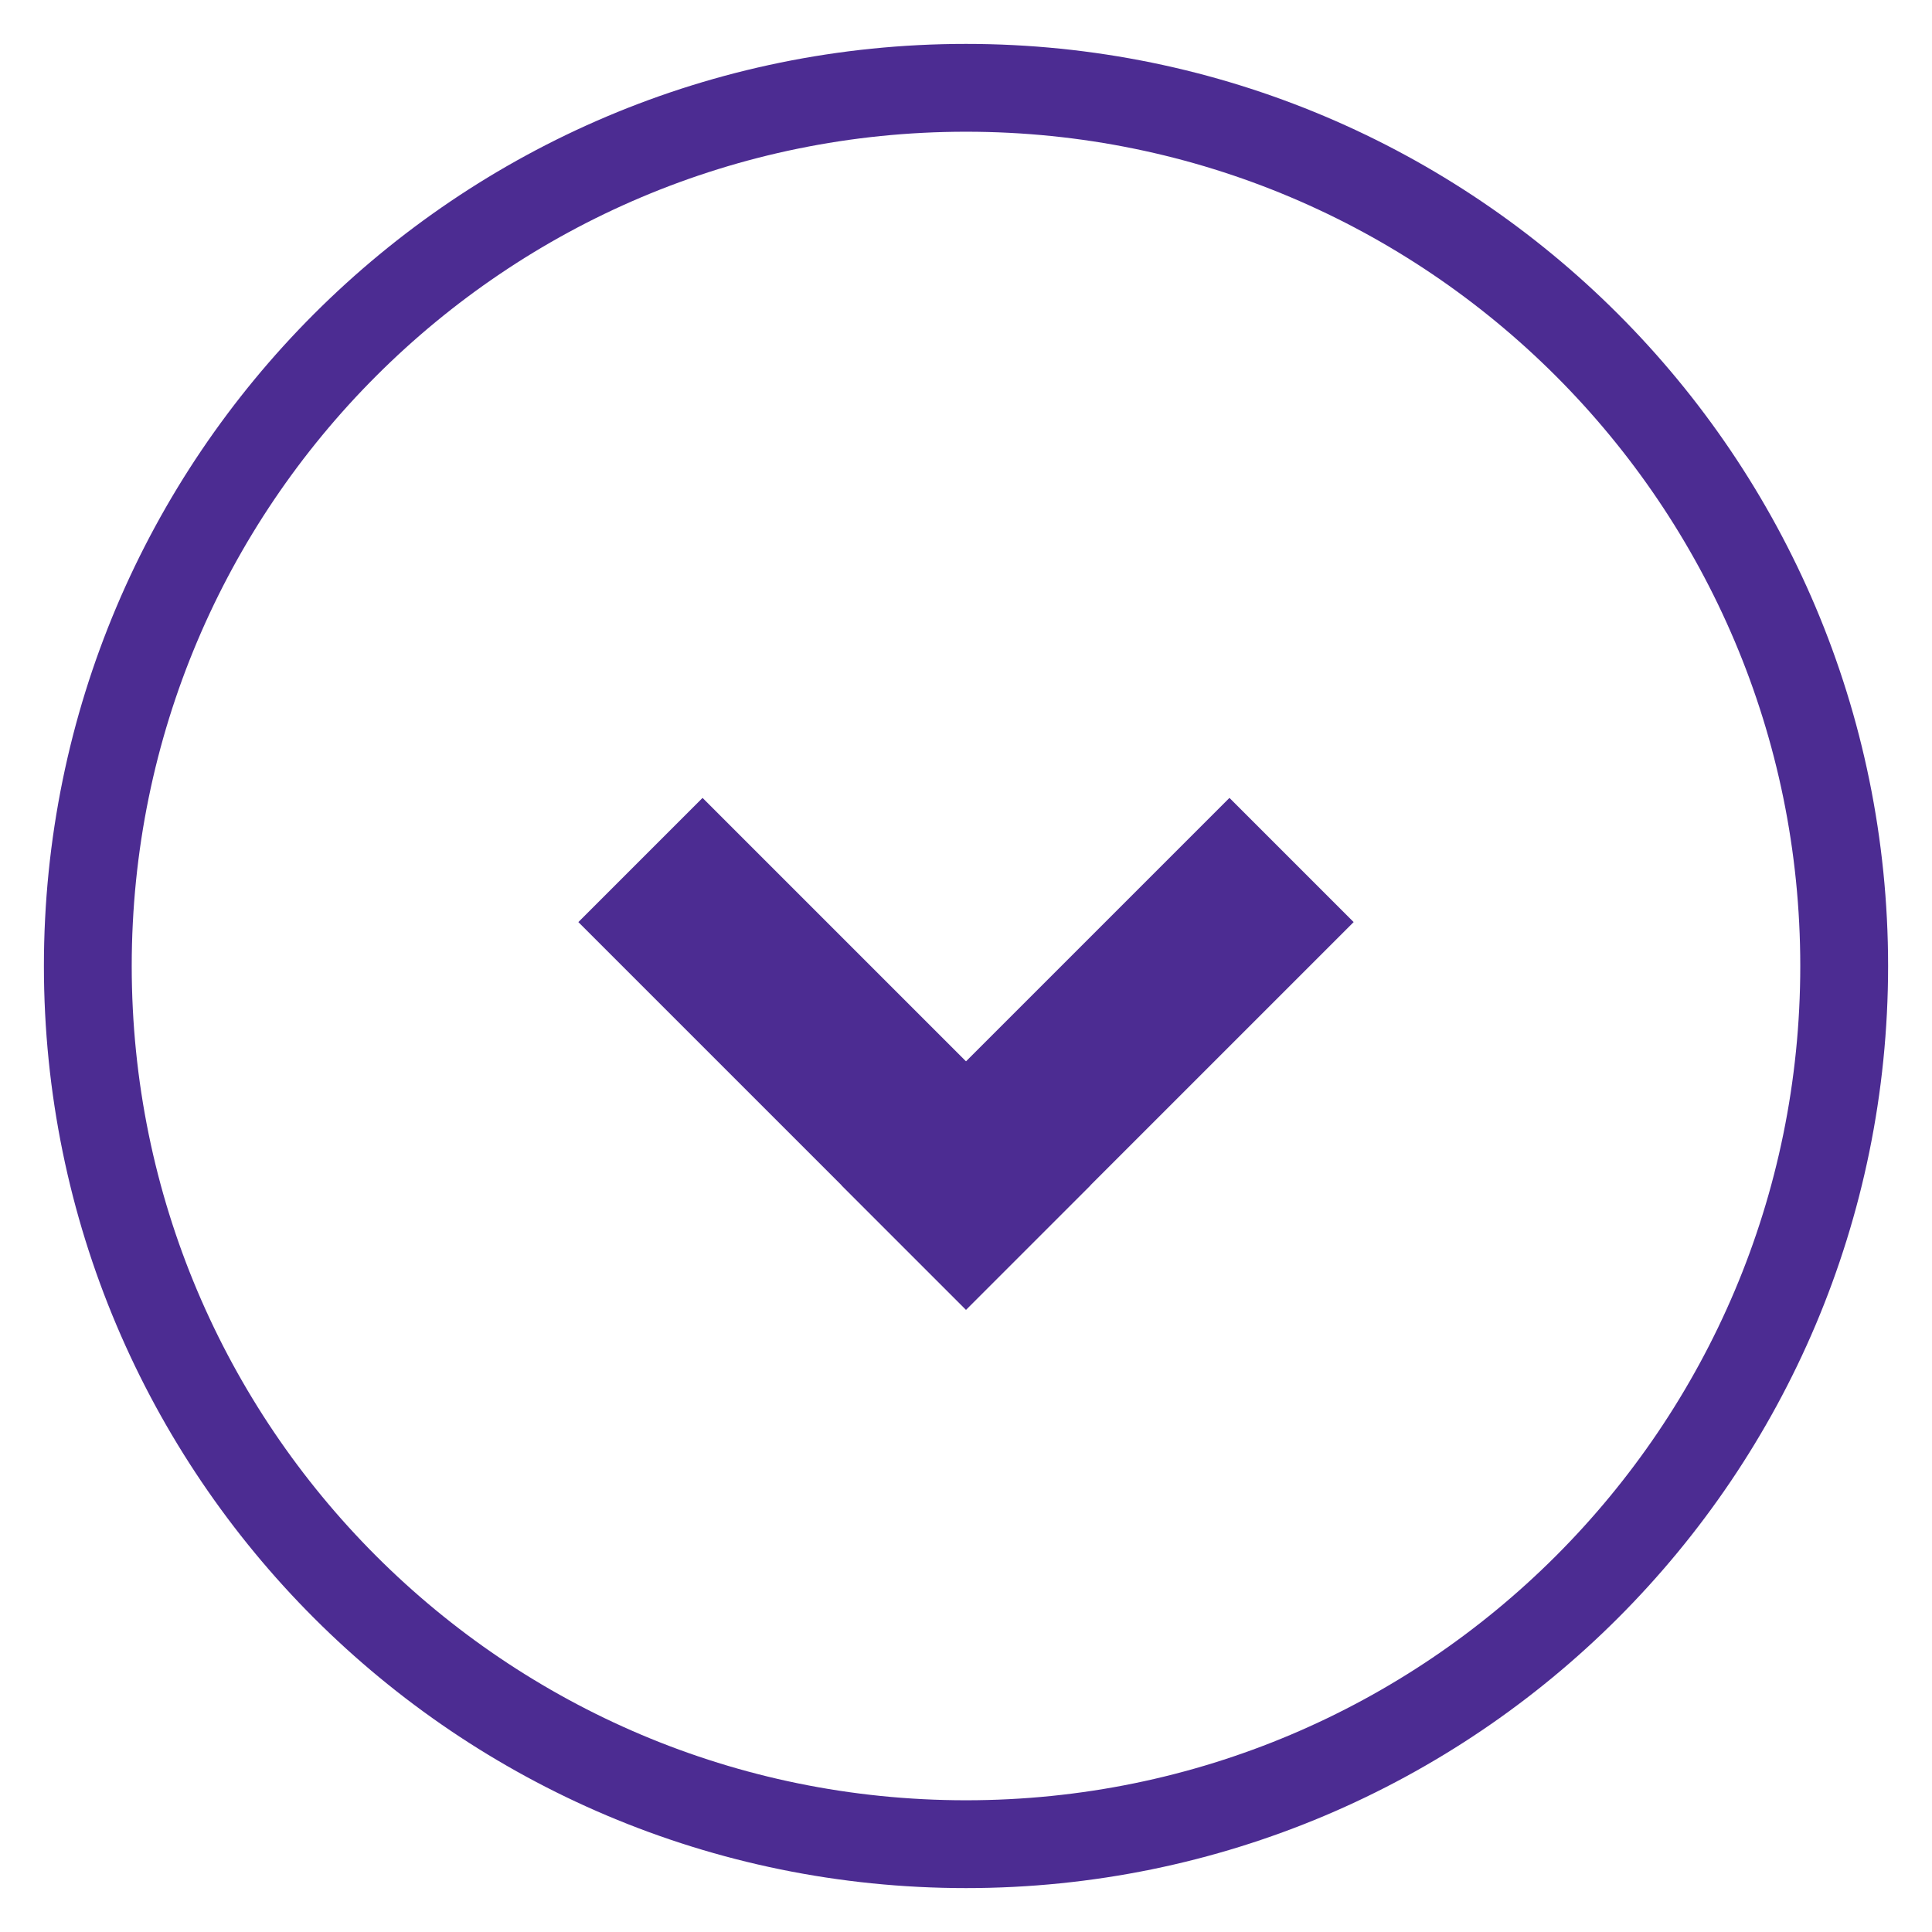
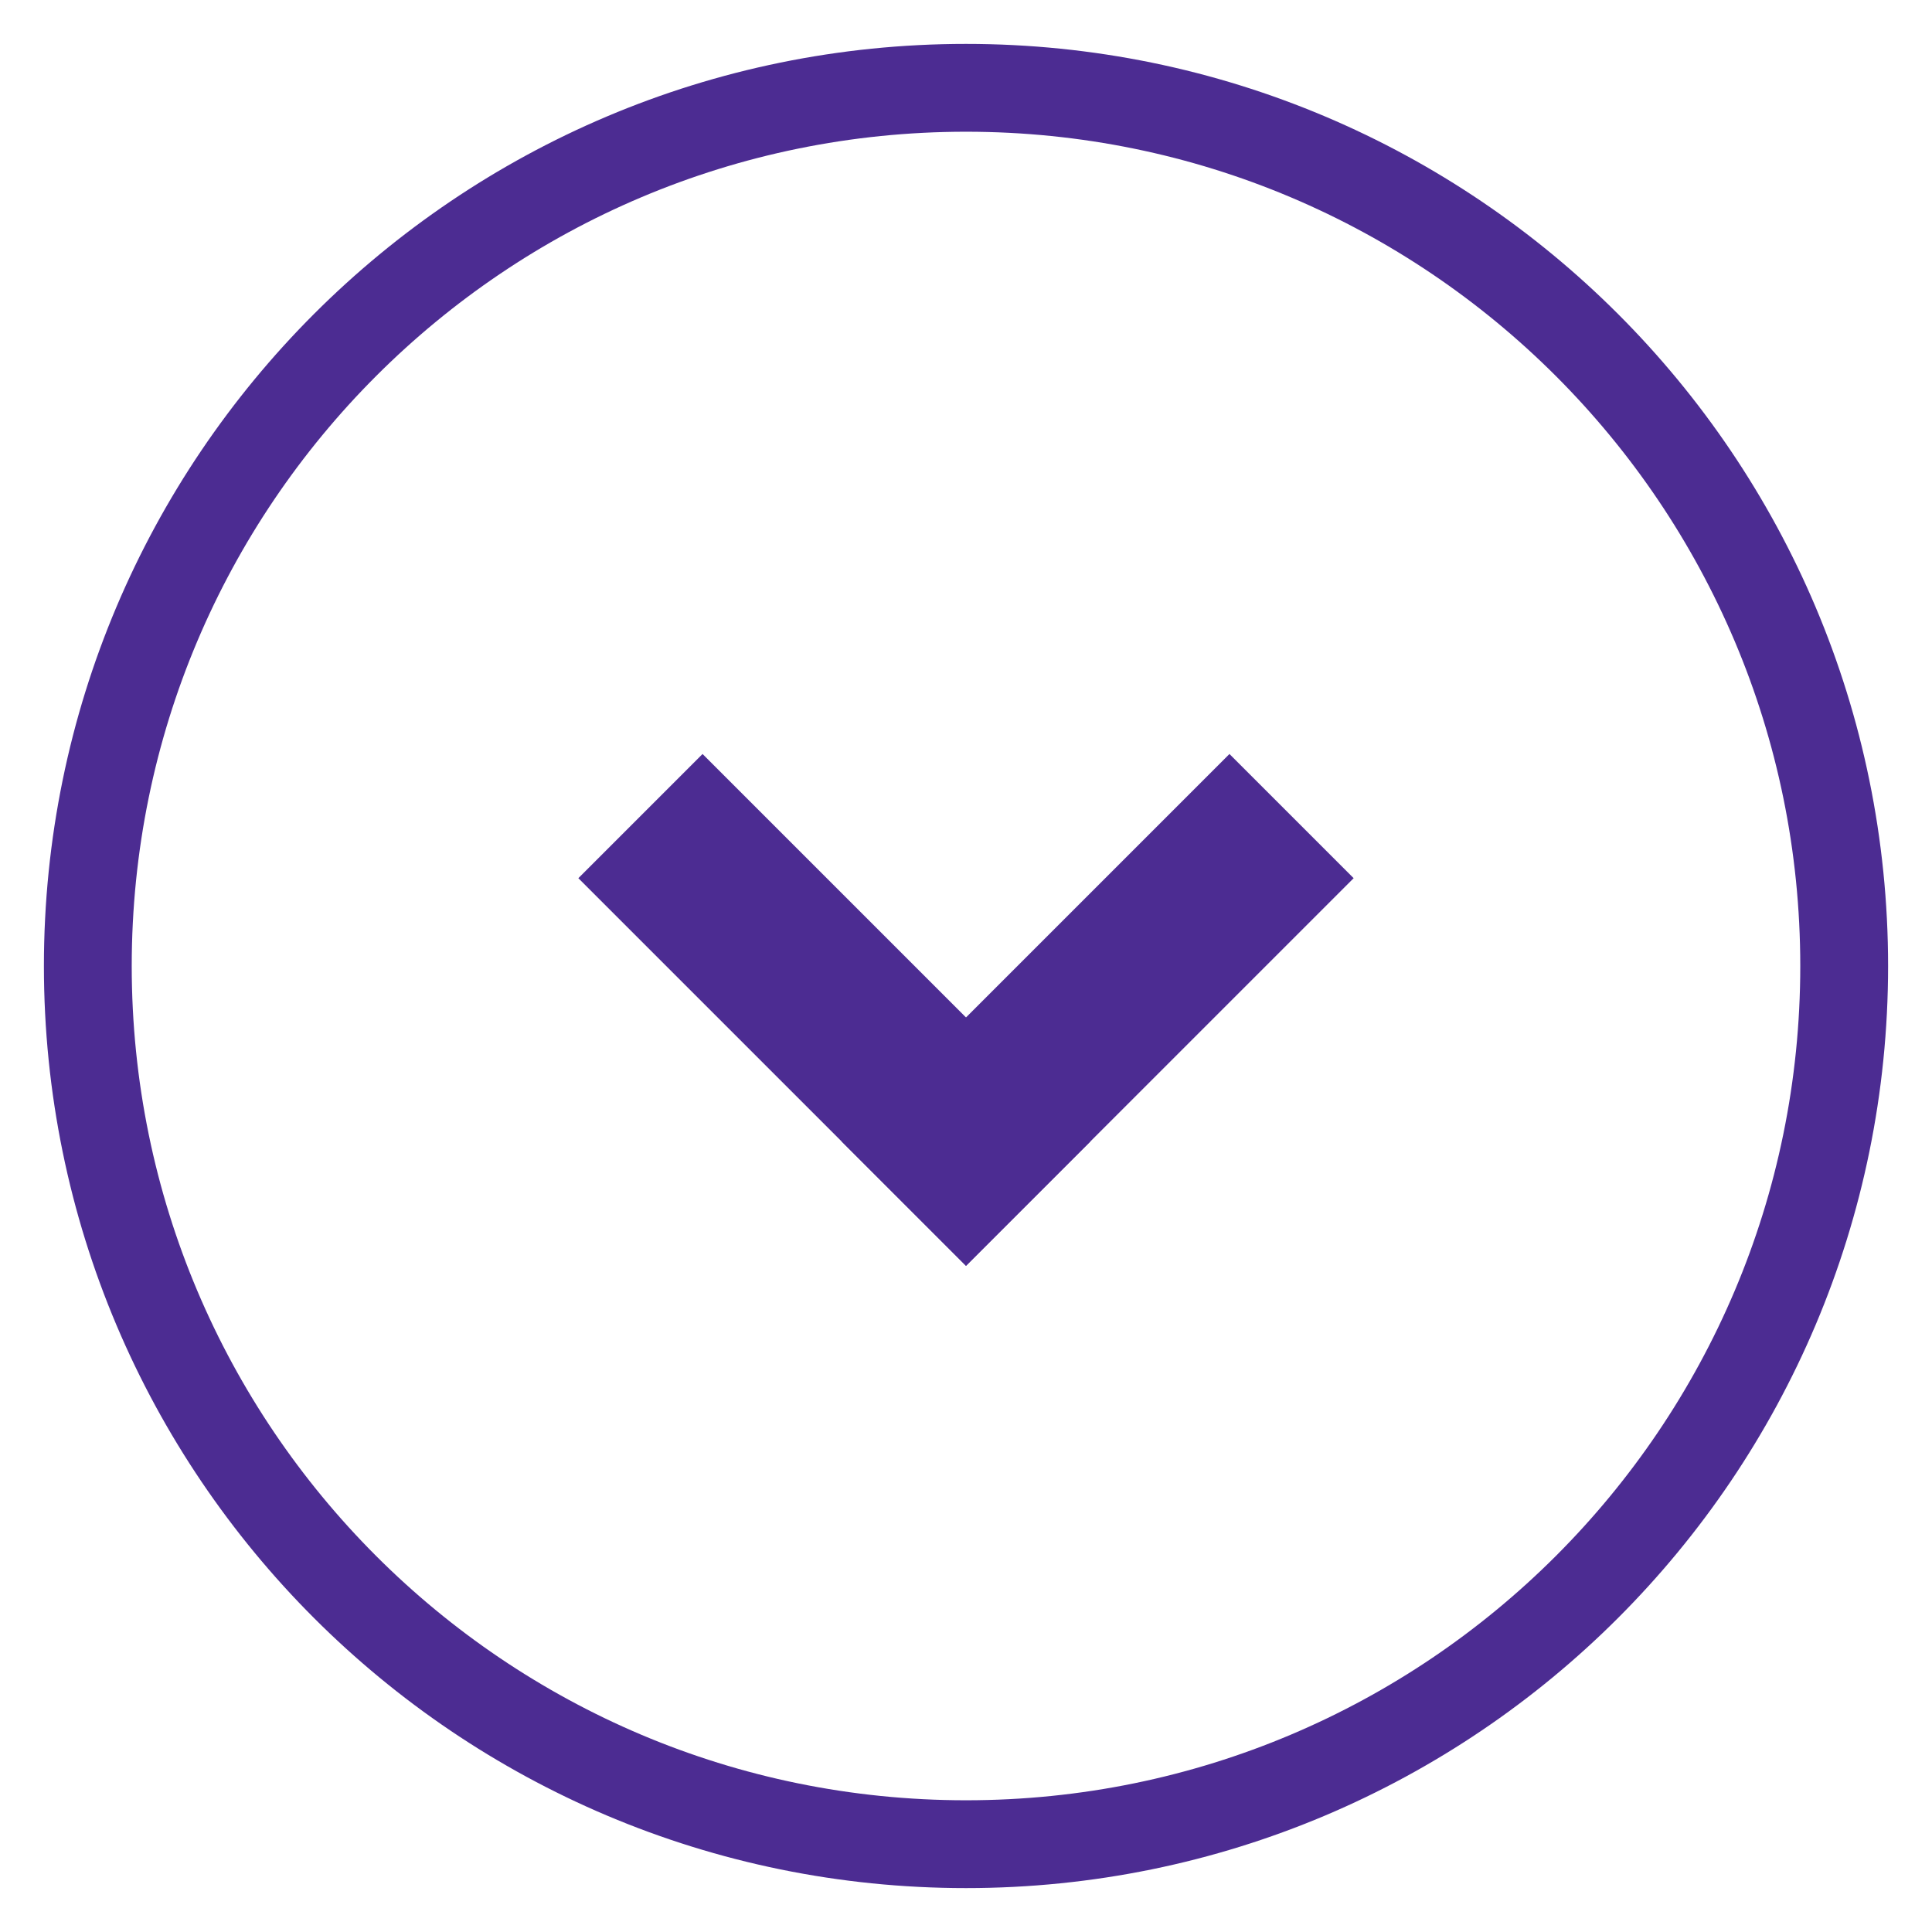
<svg xmlns="http://www.w3.org/2000/svg" width="22px" height="22px" viewBox="0 0 22 22" version="1.1">
  <g id="accordion-arrow" stroke="none" stroke-width="1" fill="none" fill-rule="evenodd">
    <circle id="Oval" stroke="#4C2C92" stroke-width="1" cx="11" cy="11" r="10" />
-     <path d="M8, 10.5 L11,13.5" id="Stroke-6" stroke="#4C2C92" stroke-width="2" stroke-linecap="square" />
-     <path d="M14, 10.5 L11,13.5" id="Stroke-6" stroke="#4C2C92" stroke-width="2" stroke-linecap="square" />
+     <path d="M8, 10 L11,13" id="Stroke-6" stroke="#4C2C92" stroke-width="2" stroke-linecap="square" />
+     <path d="M14, 10 L11,13" id="Stroke-6" stroke="#4C2C92" stroke-width="2" stroke-linecap="square" />
  </g>
</svg>
